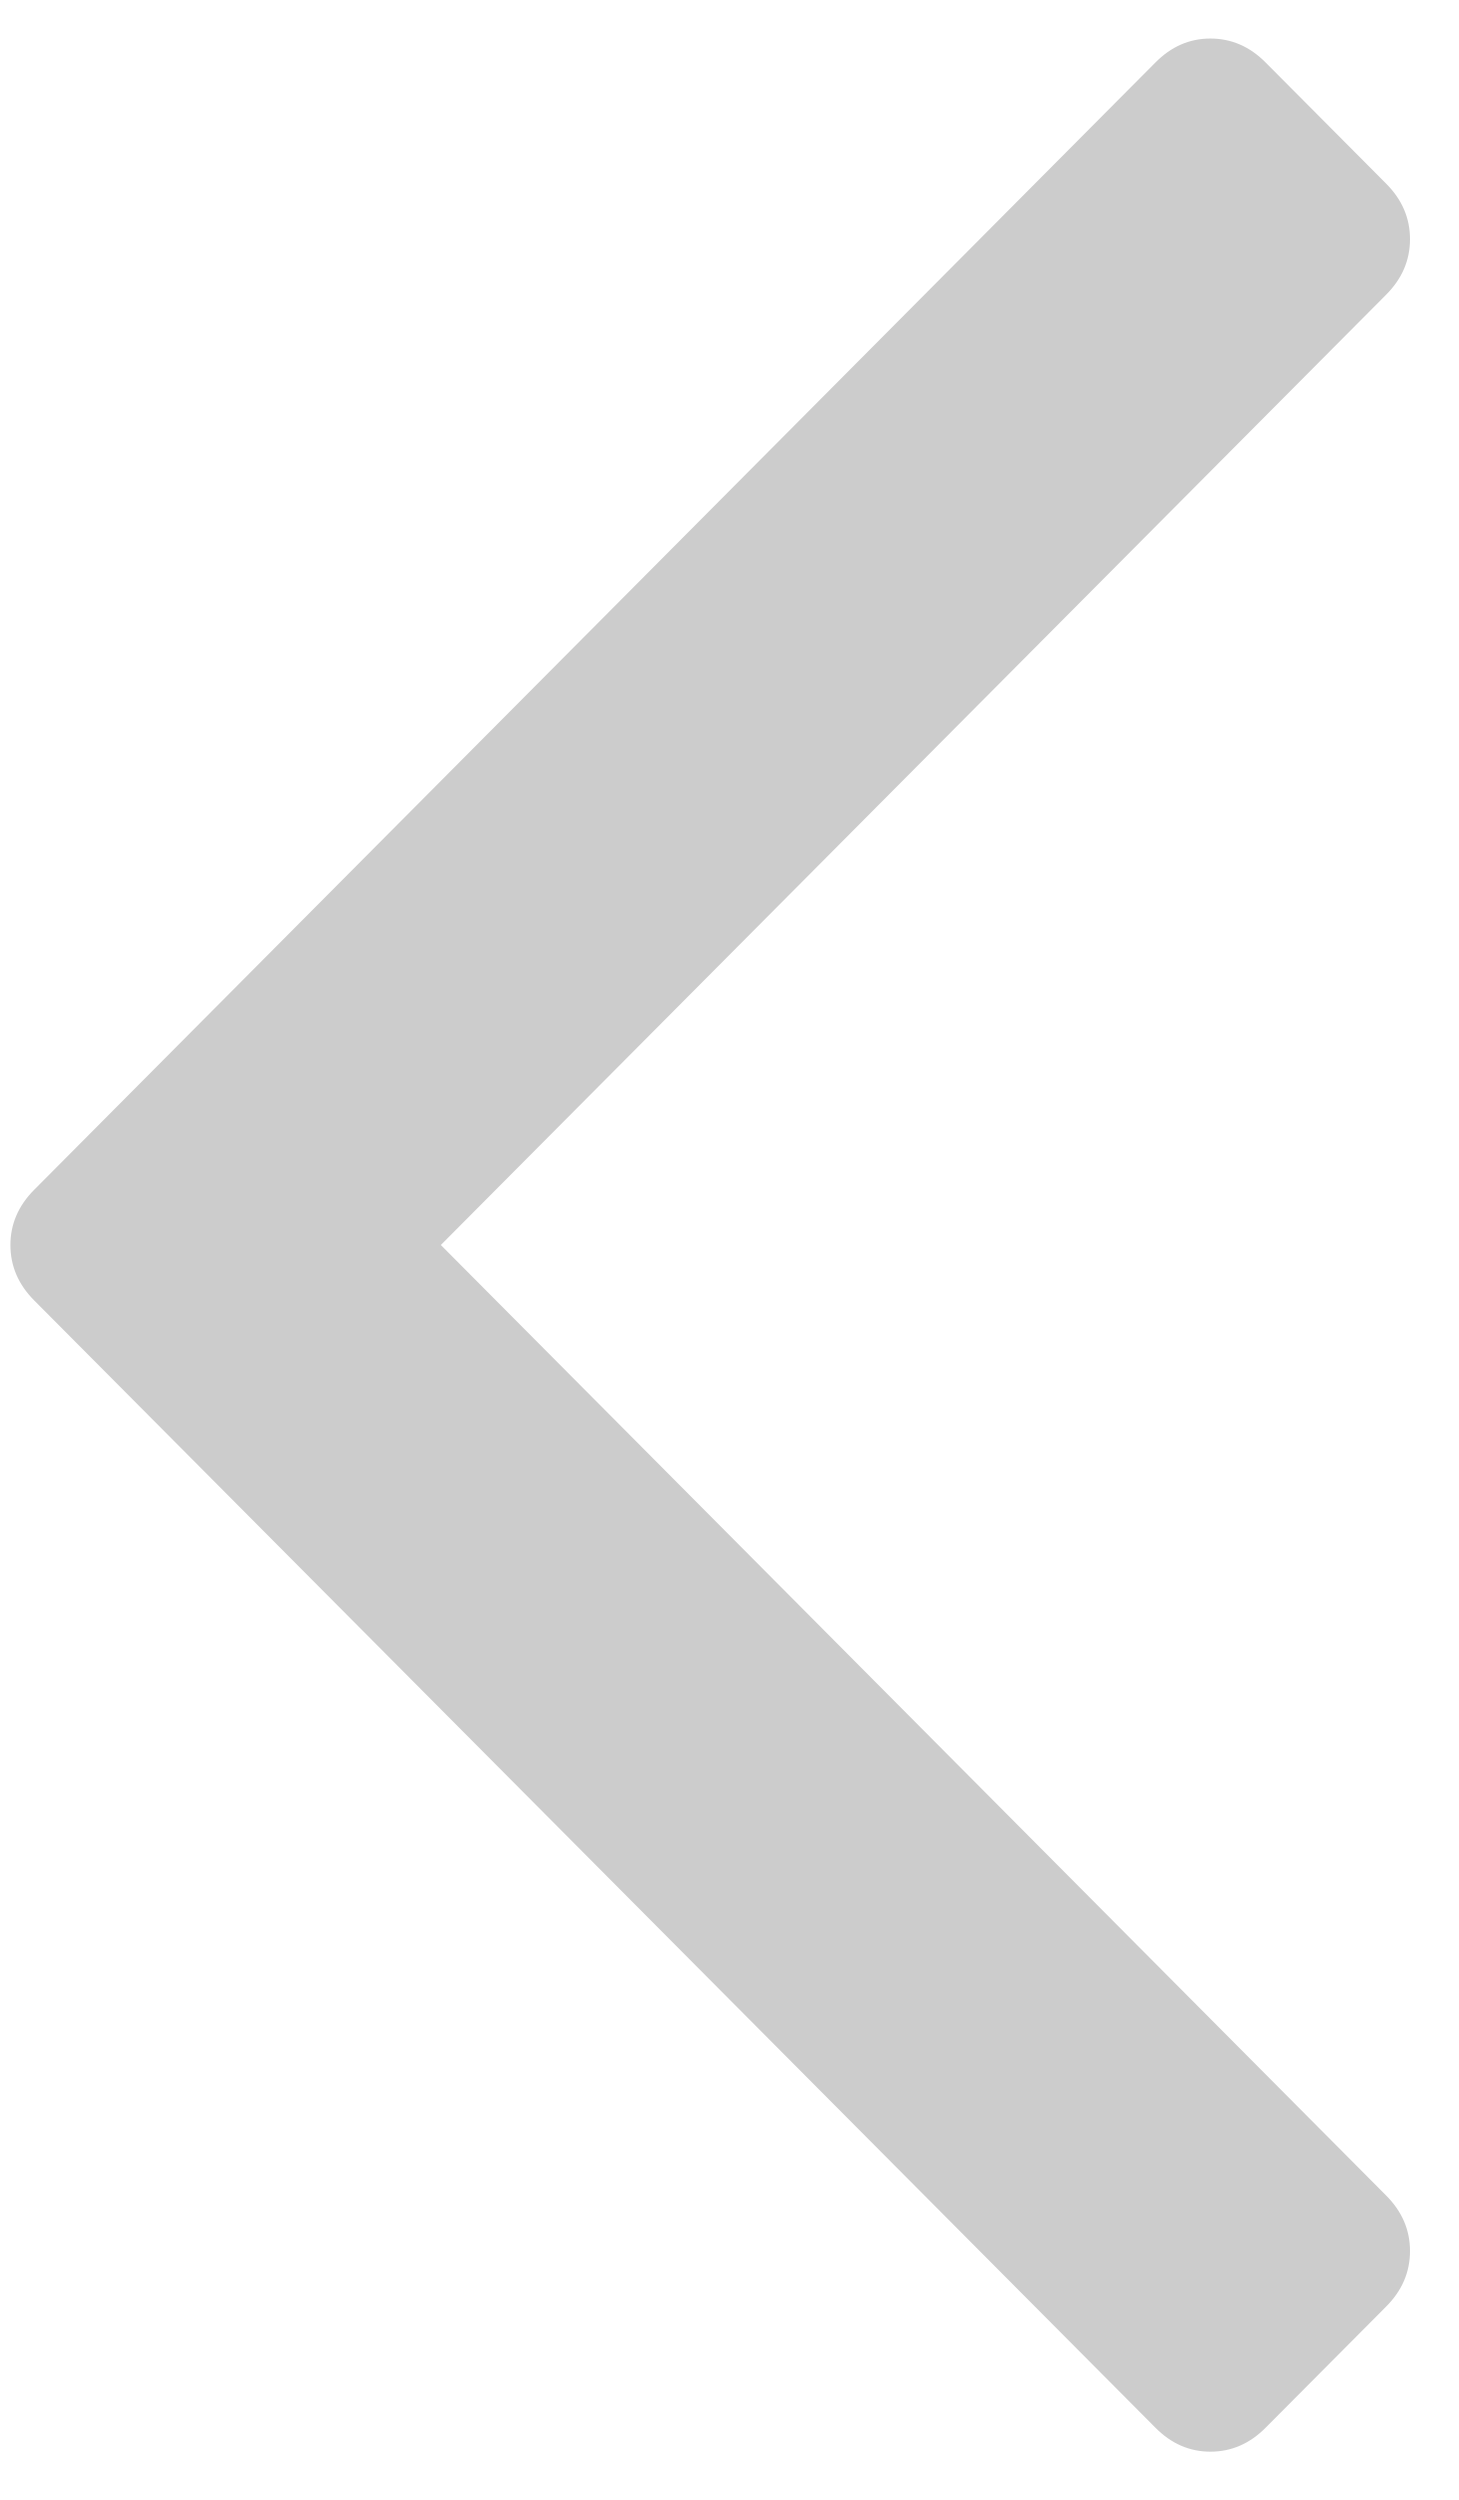
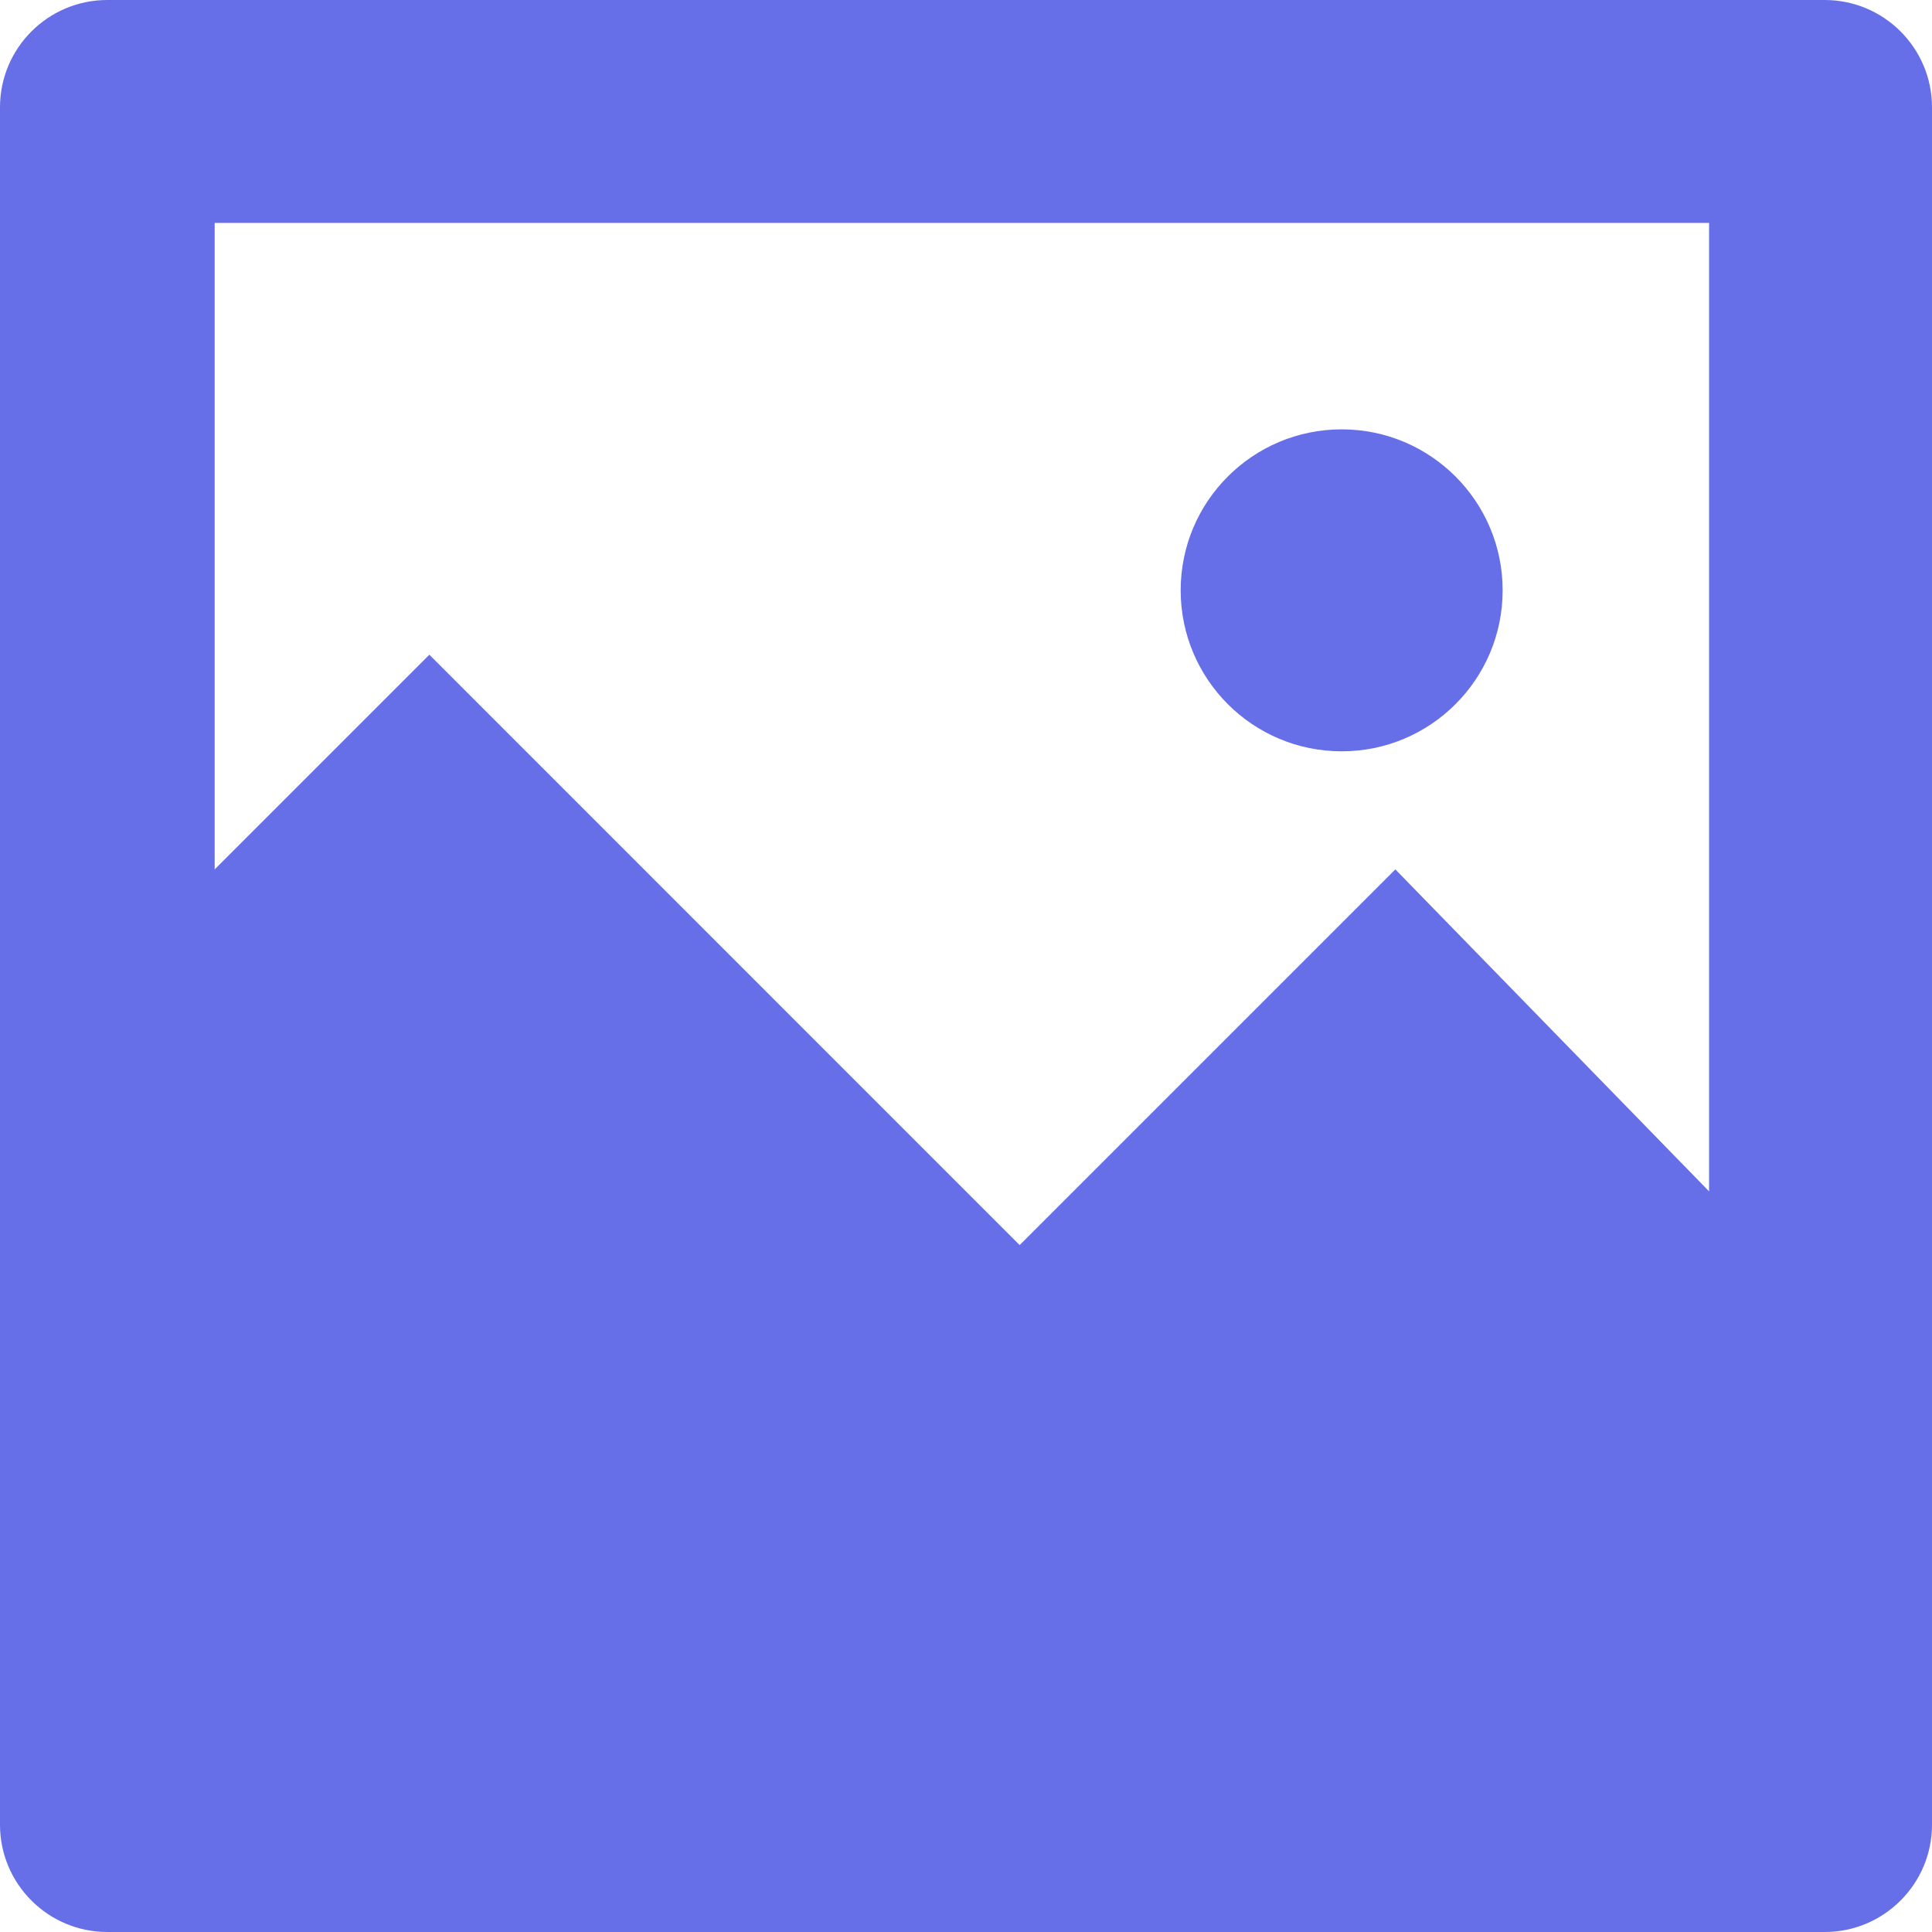
- <svg xmlns="http://www.w3.org/2000/svg" version="1.1" width="7px" height="12px">
-   <g transform="matrix(1 0 0 1 -1562 -80 )">
-     <path d="M 6.653 0.881  C 6.73 0.958  6.768 1.047  6.768 1.148  C 6.768 1.249  6.73 1.338  6.653 1.415  L 2.116 5.976  L 6.653 10.538  C 6.73 10.615  6.768 10.704  6.768 10.805  C 6.768 10.906  6.73 10.995  6.653 11.072  L 6.076 11.652  C 5.999 11.73  5.91 11.768  5.81 11.768  C 5.71 11.768  5.622 11.73  5.545 11.652  L 0.165 6.243  C 0.088 6.166  0.05 6.077  0.05 5.976  C 0.05 5.876  0.088 5.787  0.165 5.71  L 5.545 0.301  C 5.622 0.223  5.71 0.185  5.81 0.185  C 5.91 0.185  5.999 0.223  6.076 0.301  L 6.653 0.881  Z " fill-rule="nonzero" fill="#cccccc" stroke="none" transform="matrix(1 0 0 1 1562 80 )" />
+ <svg xmlns="http://www.w3.org/2000/svg" version="1.1" width="26px" height="26px">
+   <g transform="matrix(1 0 0 1 -76 -210 )">
+     <path d="M 2.889 3  L 2.889 11.7  L 5.778 8.811  L 13.722 16.756  L 18.778 11.7  L 23 16.033  L 23 3  L 2.889 3  Z M 0 1.444  C 0 0.647  0.647 0  1.444 0  L 24.556 0  C 25.353 0  26 0.647  26 1.444  L 26 24.556  C 26 25.353  25.353 26  24.556 26  L 1.444 26  C 0.647 26  0 25.353  0 24.556  L 0 1.444  Z M 18.056 10.111  C 16.859 10.111  15.889 9.141  15.889 7.944  C 15.889 6.748  16.859 5.778  18.056 5.778  C 19.252 5.778  20.222 6.748  20.222 7.944  C 20.222 9.141  19.252 10.111  18.056 10.111  Z " fill-rule="nonzero" fill="#666ee8" stroke="none" transform="matrix(1 0 0 1 76 210 )" />
  </g>
</svg>
